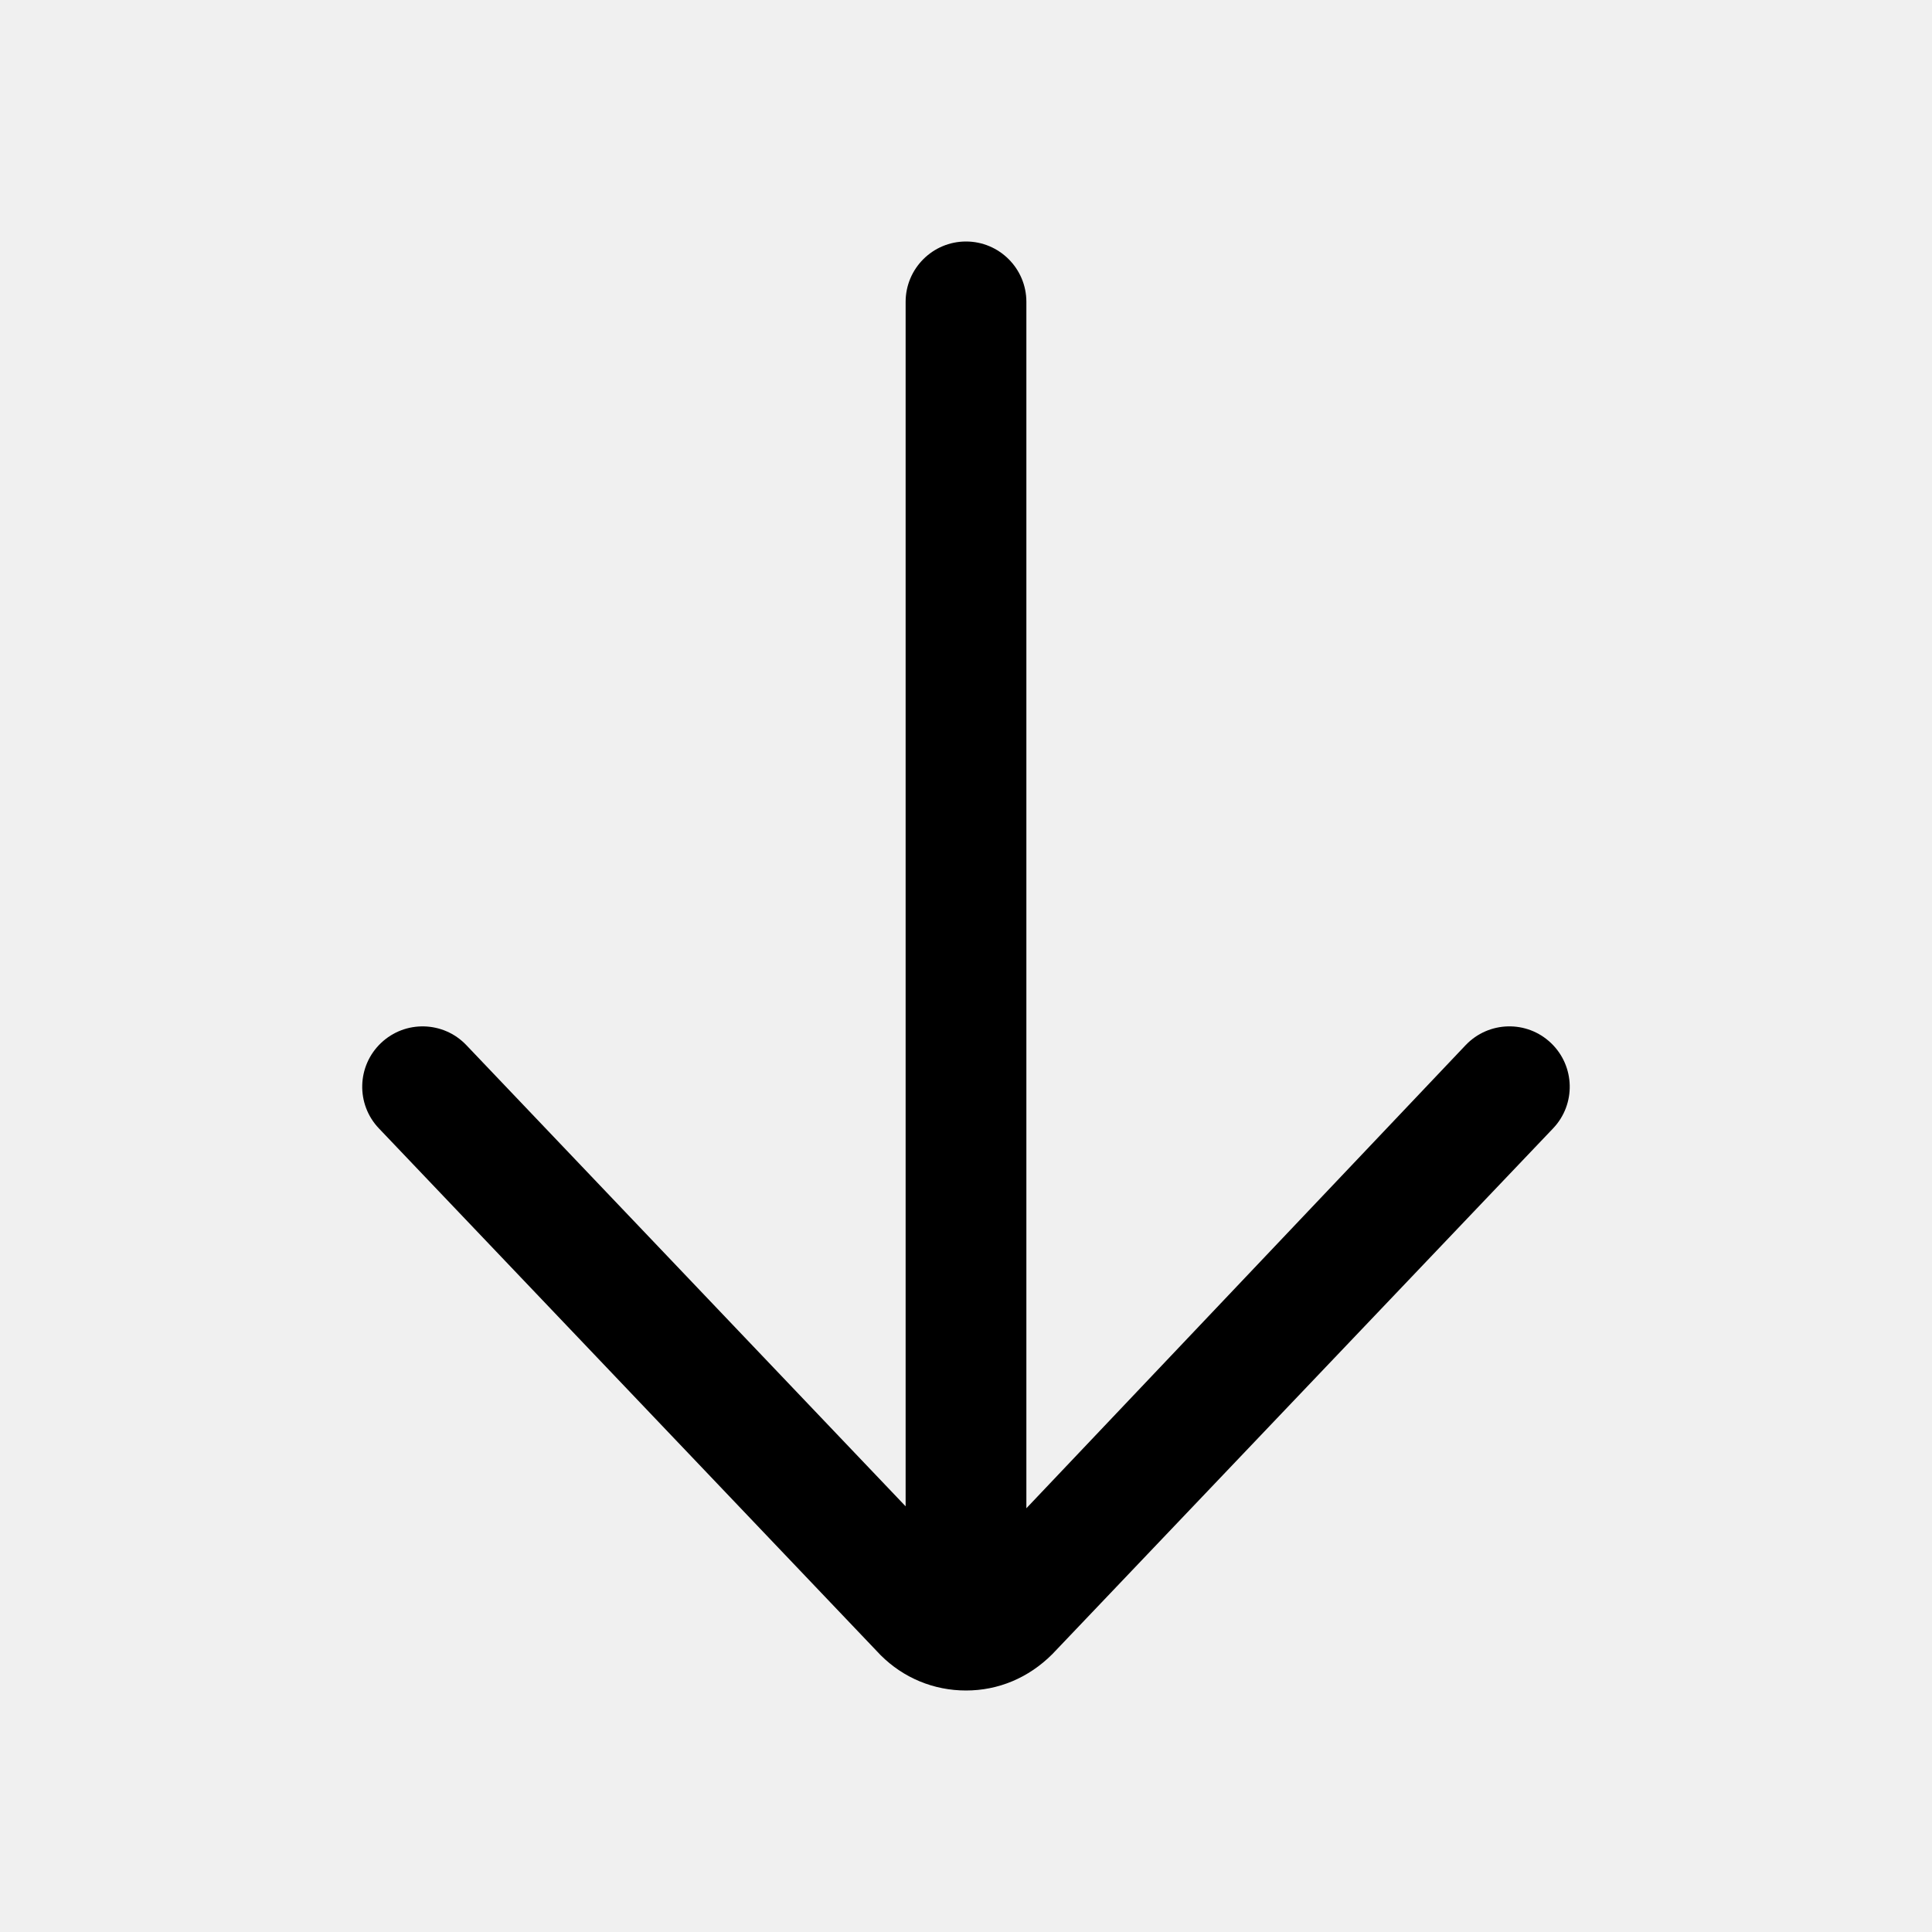
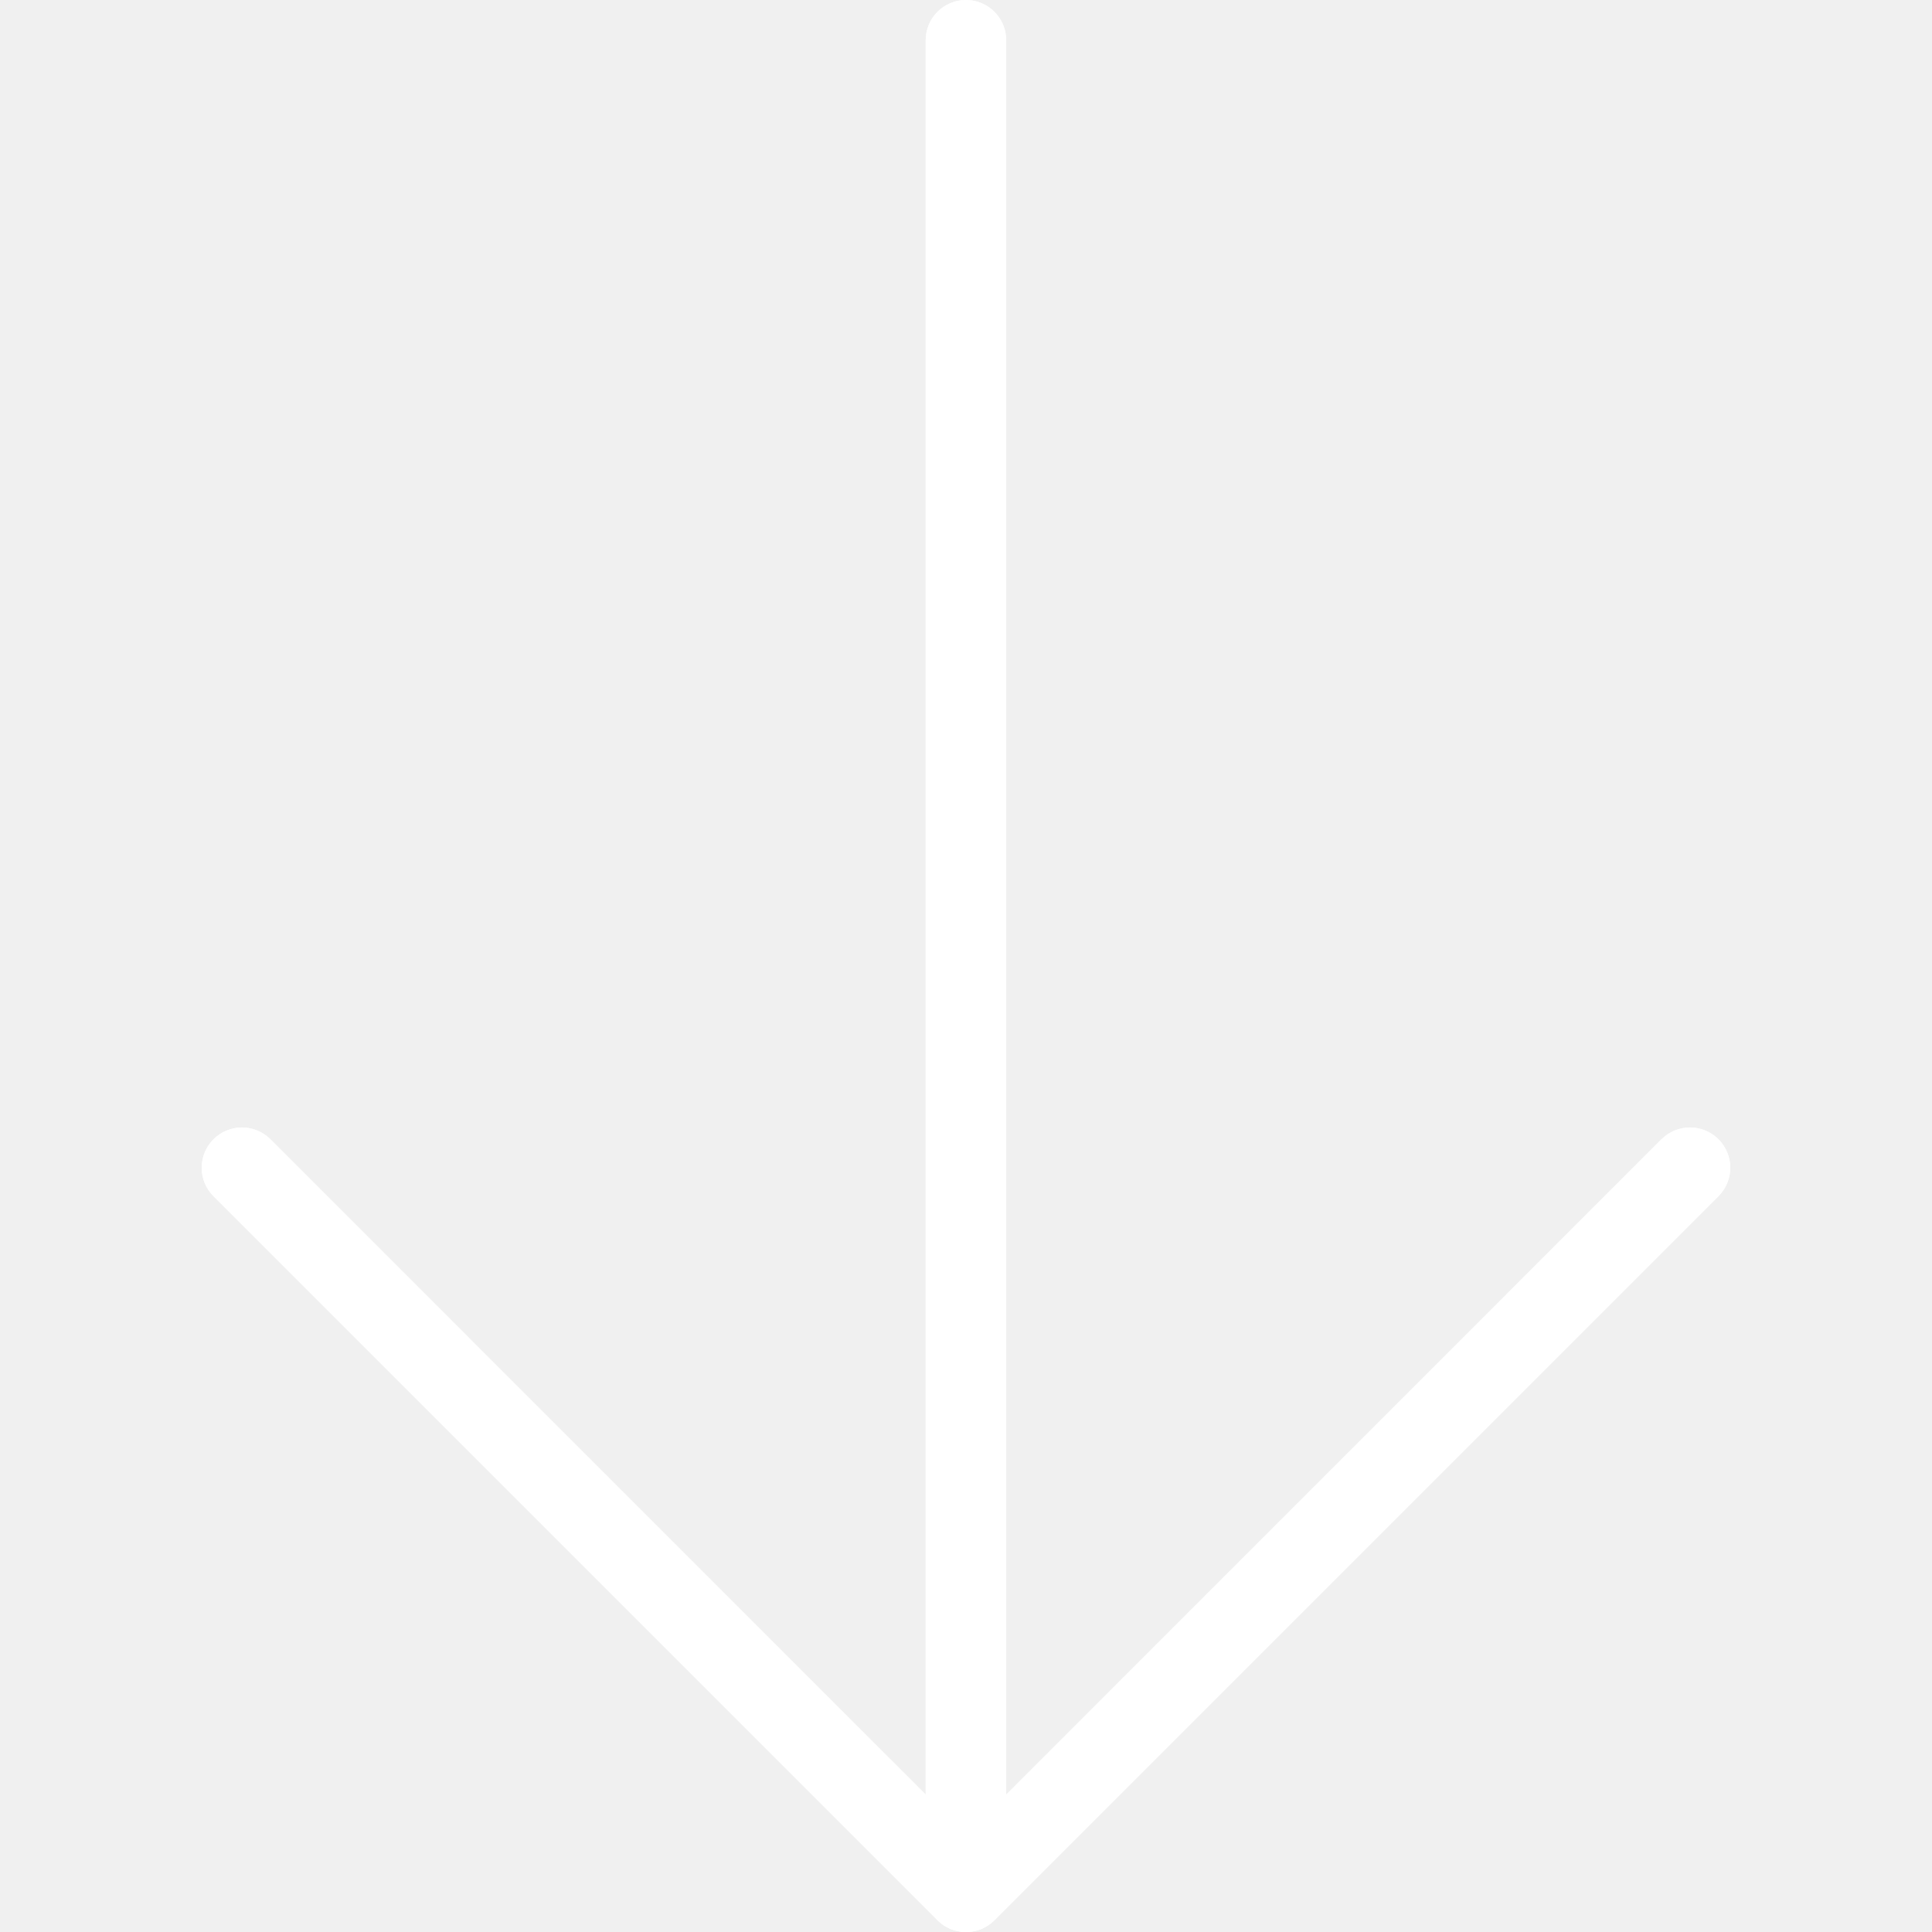
- <svg xmlns="http://www.w3.org/2000/svg" id="Layer" enable-background="new 0 0 64 64" height="512" viewBox="0 0 64 64" width="512">
-   <path d="m32 8c-1.104 0-2 .896-2 2v39.899l-14.552-15.278c-.761-.799-2.026-.832-2.828-.069-.8.762-.831 2.027-.069 2.827l16.62 17.449c.756.756 1.76 1.172 2.829 1.172 1.068 0 2.073-.416 2.862-1.207l16.586-17.414c.762-.8.73-2.065-.069-2.827-.799-.763-2.065-.731-2.827.069l-14.552 15.342v-39.963c0-1.104-.896-2-2-2z" />
+ <svg xmlns="http://www.w3.org/2000/svg" version="1.1" width="512" height="512" x="0" y="0" viewBox="0 0 512 512" style="enable-background:new 0 0 512 512" xml:space="preserve" class="">
+   <g>
+     <path style="" d="M440.437,301.781L266.656,475.584V10.667C266.656,4.776,261.88,0,255.989,0  c-5.891,0-10.667,4.776-10.667,10.667v464.917L71.541,301.781c-4.237-4.093-10.99-3.975-15.083,0.262  c-3.992,4.134-3.992,10.687,0,14.82l192,192c4.16,4.171,10.914,4.179,15.085,0.019c0.006-0.006,0.013-0.013,0.019-0.019l192-192  c4.093-4.237,3.975-10.99-0.262-15.083c-4.134-3.993-10.687-3.993-14.821,0L440.437,301.781z" fill="#ffffff" data-original="#ffc107" class="" />
+     <path d="M255.989,512c-2.831,0.005-5.548-1.115-7.552-3.115l-192-192c-4.093-4.237-3.975-10.99,0.262-15.083  c4.134-3.992,10.687-3.992,14.82,0l184.469,184.448l184.448-184.448c4.237-4.093,10.99-3.975,15.083,0.262  c3.993,4.134,3.993,10.687,0,14.821l-192,192C261.521,510.879,258.813,511.999,255.989,512z" fill="#ffffff" data-original="#000000" style="" class="" />
+     <path d="M255.989,512c-5.891,0-10.667-4.776-10.667-10.667V10.667C245.323,4.776,250.098,0,255.989,0  c5.891,0,10.667,4.776,10.667,10.667v490.667C266.656,507.224,261.88,512,255.989,512z" fill="#ffffff" data-original="#000000" style="" class="" />
+     <g>
+ </g>
+     <g>
+ </g>
+     <g>
+ </g>
+     <g>
+ </g>
+     <g>
+ </g>
+     <g>
+ </g>
+     <g>
+ </g>
+     <g>
+ </g>
+     <g>
+ </g>
+     <g>
+ </g>
+     <g>
+ </g>
+     <g>
+ </g>
+     <g>
+ </g>
+     <g>
+ </g>
+     <g>
+ </g>
+   </g>
</svg>
